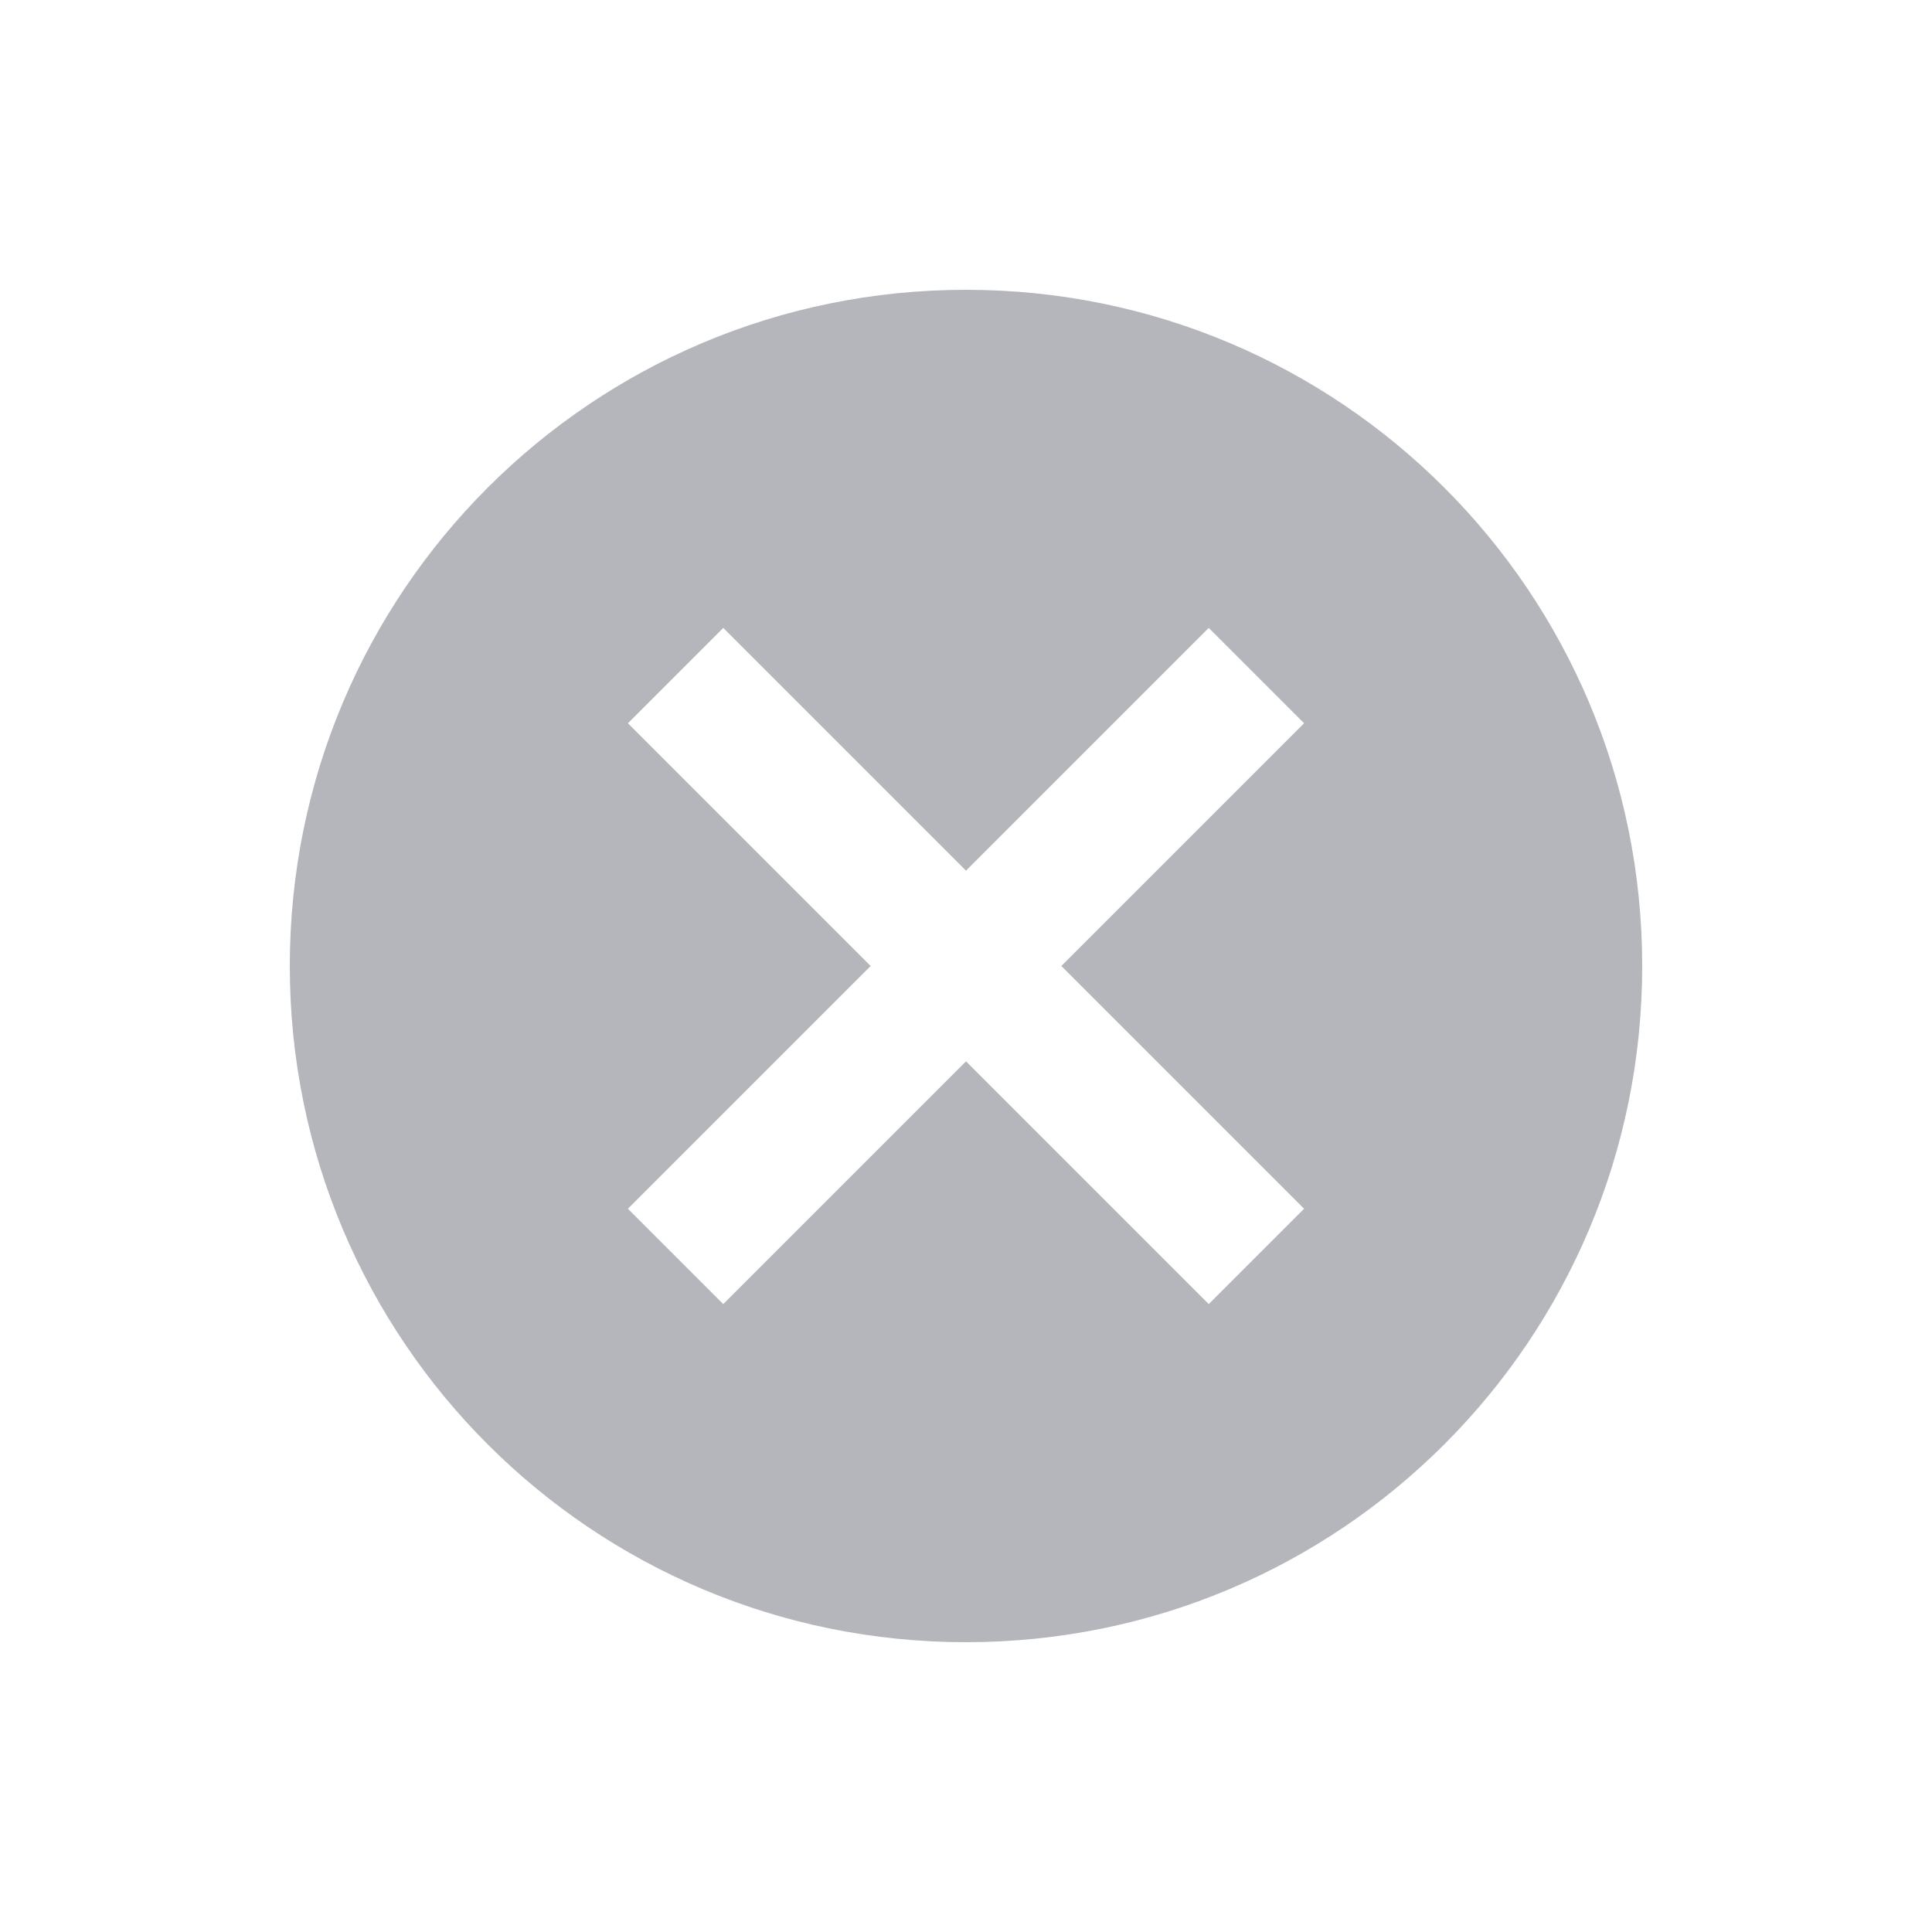
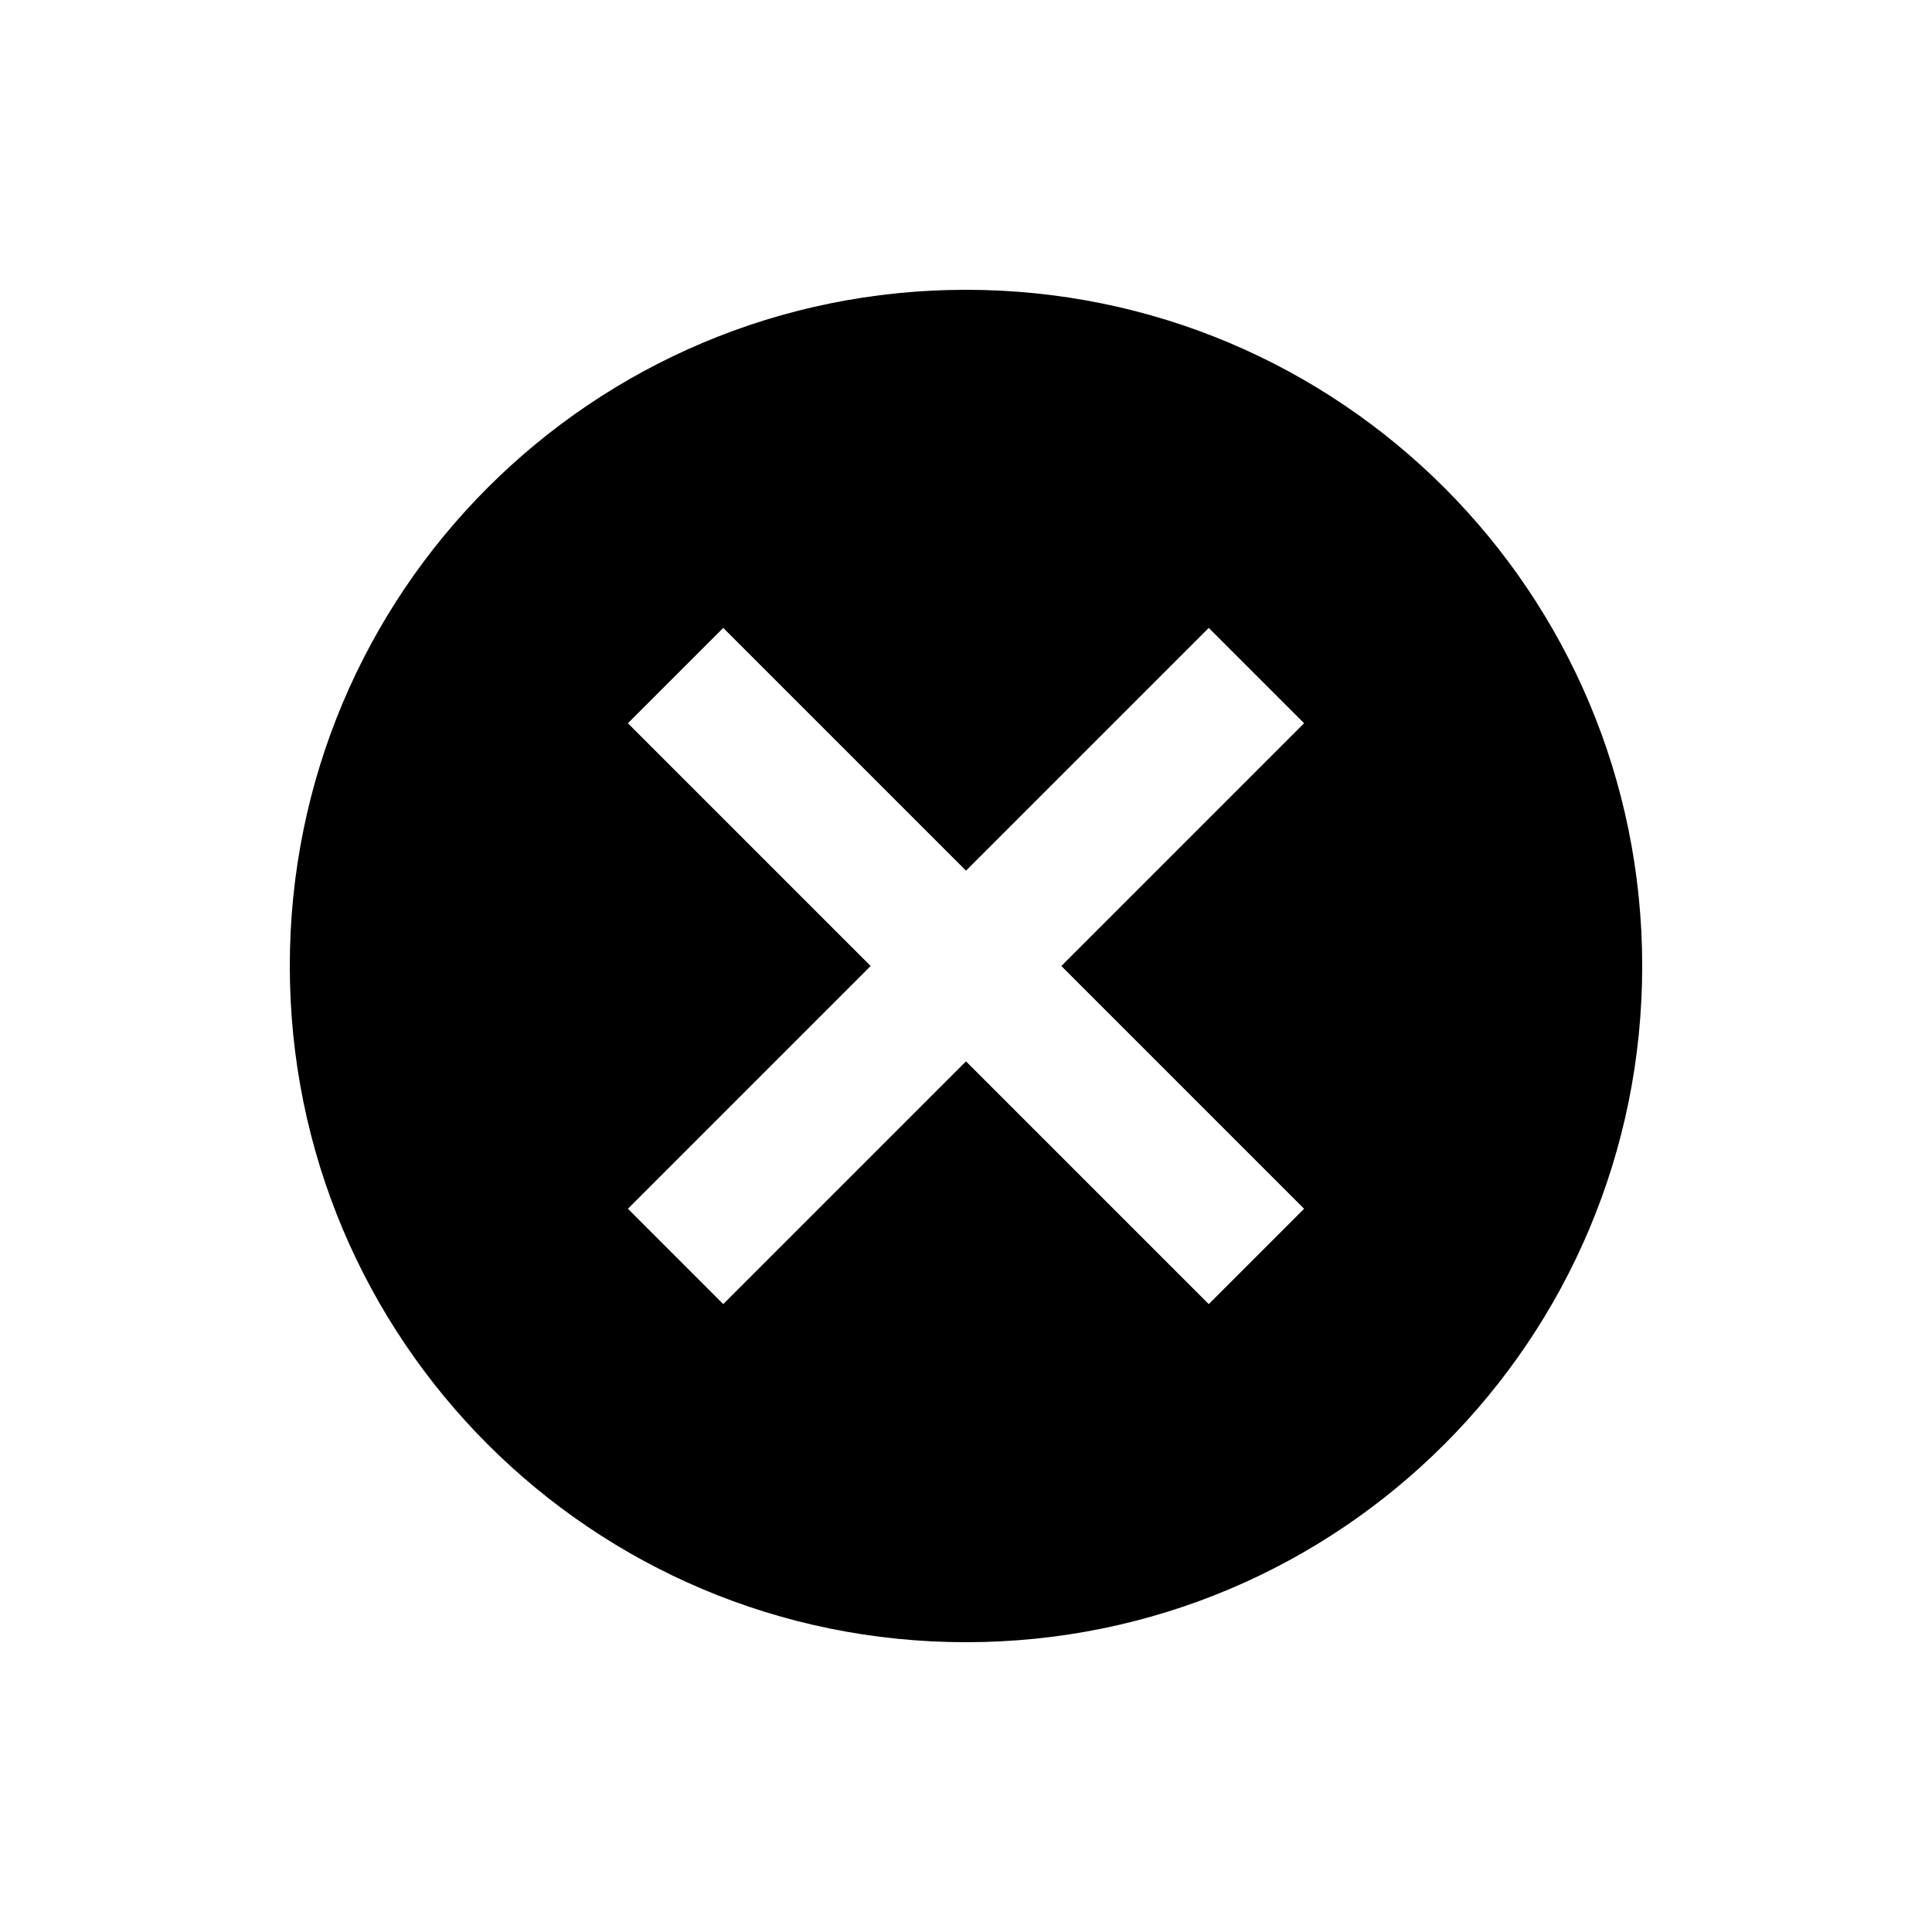
- <svg xmlns="http://www.w3.org/2000/svg" width="20" height="20" fill="none" viewBox="0 0 20 20">
-   <path fill="#b4b6bb" d="M10 3c3.871 0 7 3.129 7 7s-3.129 7-7 7-7-3.129-7-7 3.129-7 7-7m2.513 3.5L10 9.013 7.487 6.5l-.987.987L9.013 10 6.5 12.513l.987.987L10 10.987l2.513 2.513.987-.987L10.987 10 13.5 7.487z" />
+ <svg xmlns="http://www.w3.org/2000/svg" viewBox="0 0 20 20">
+   <path d="M10 3c3.871 0 7 3.129 7 7s-3.129 7-7 7-7-3.129-7-7 3.129-7 7-7m2.513 3.5L10 9.013 7.487 6.5l-.987.987L9.013 10 6.5 12.513l.987.987L10 10.987l2.513 2.513.987-.987L10.987 10 13.5 7.487z" />
</svg>
